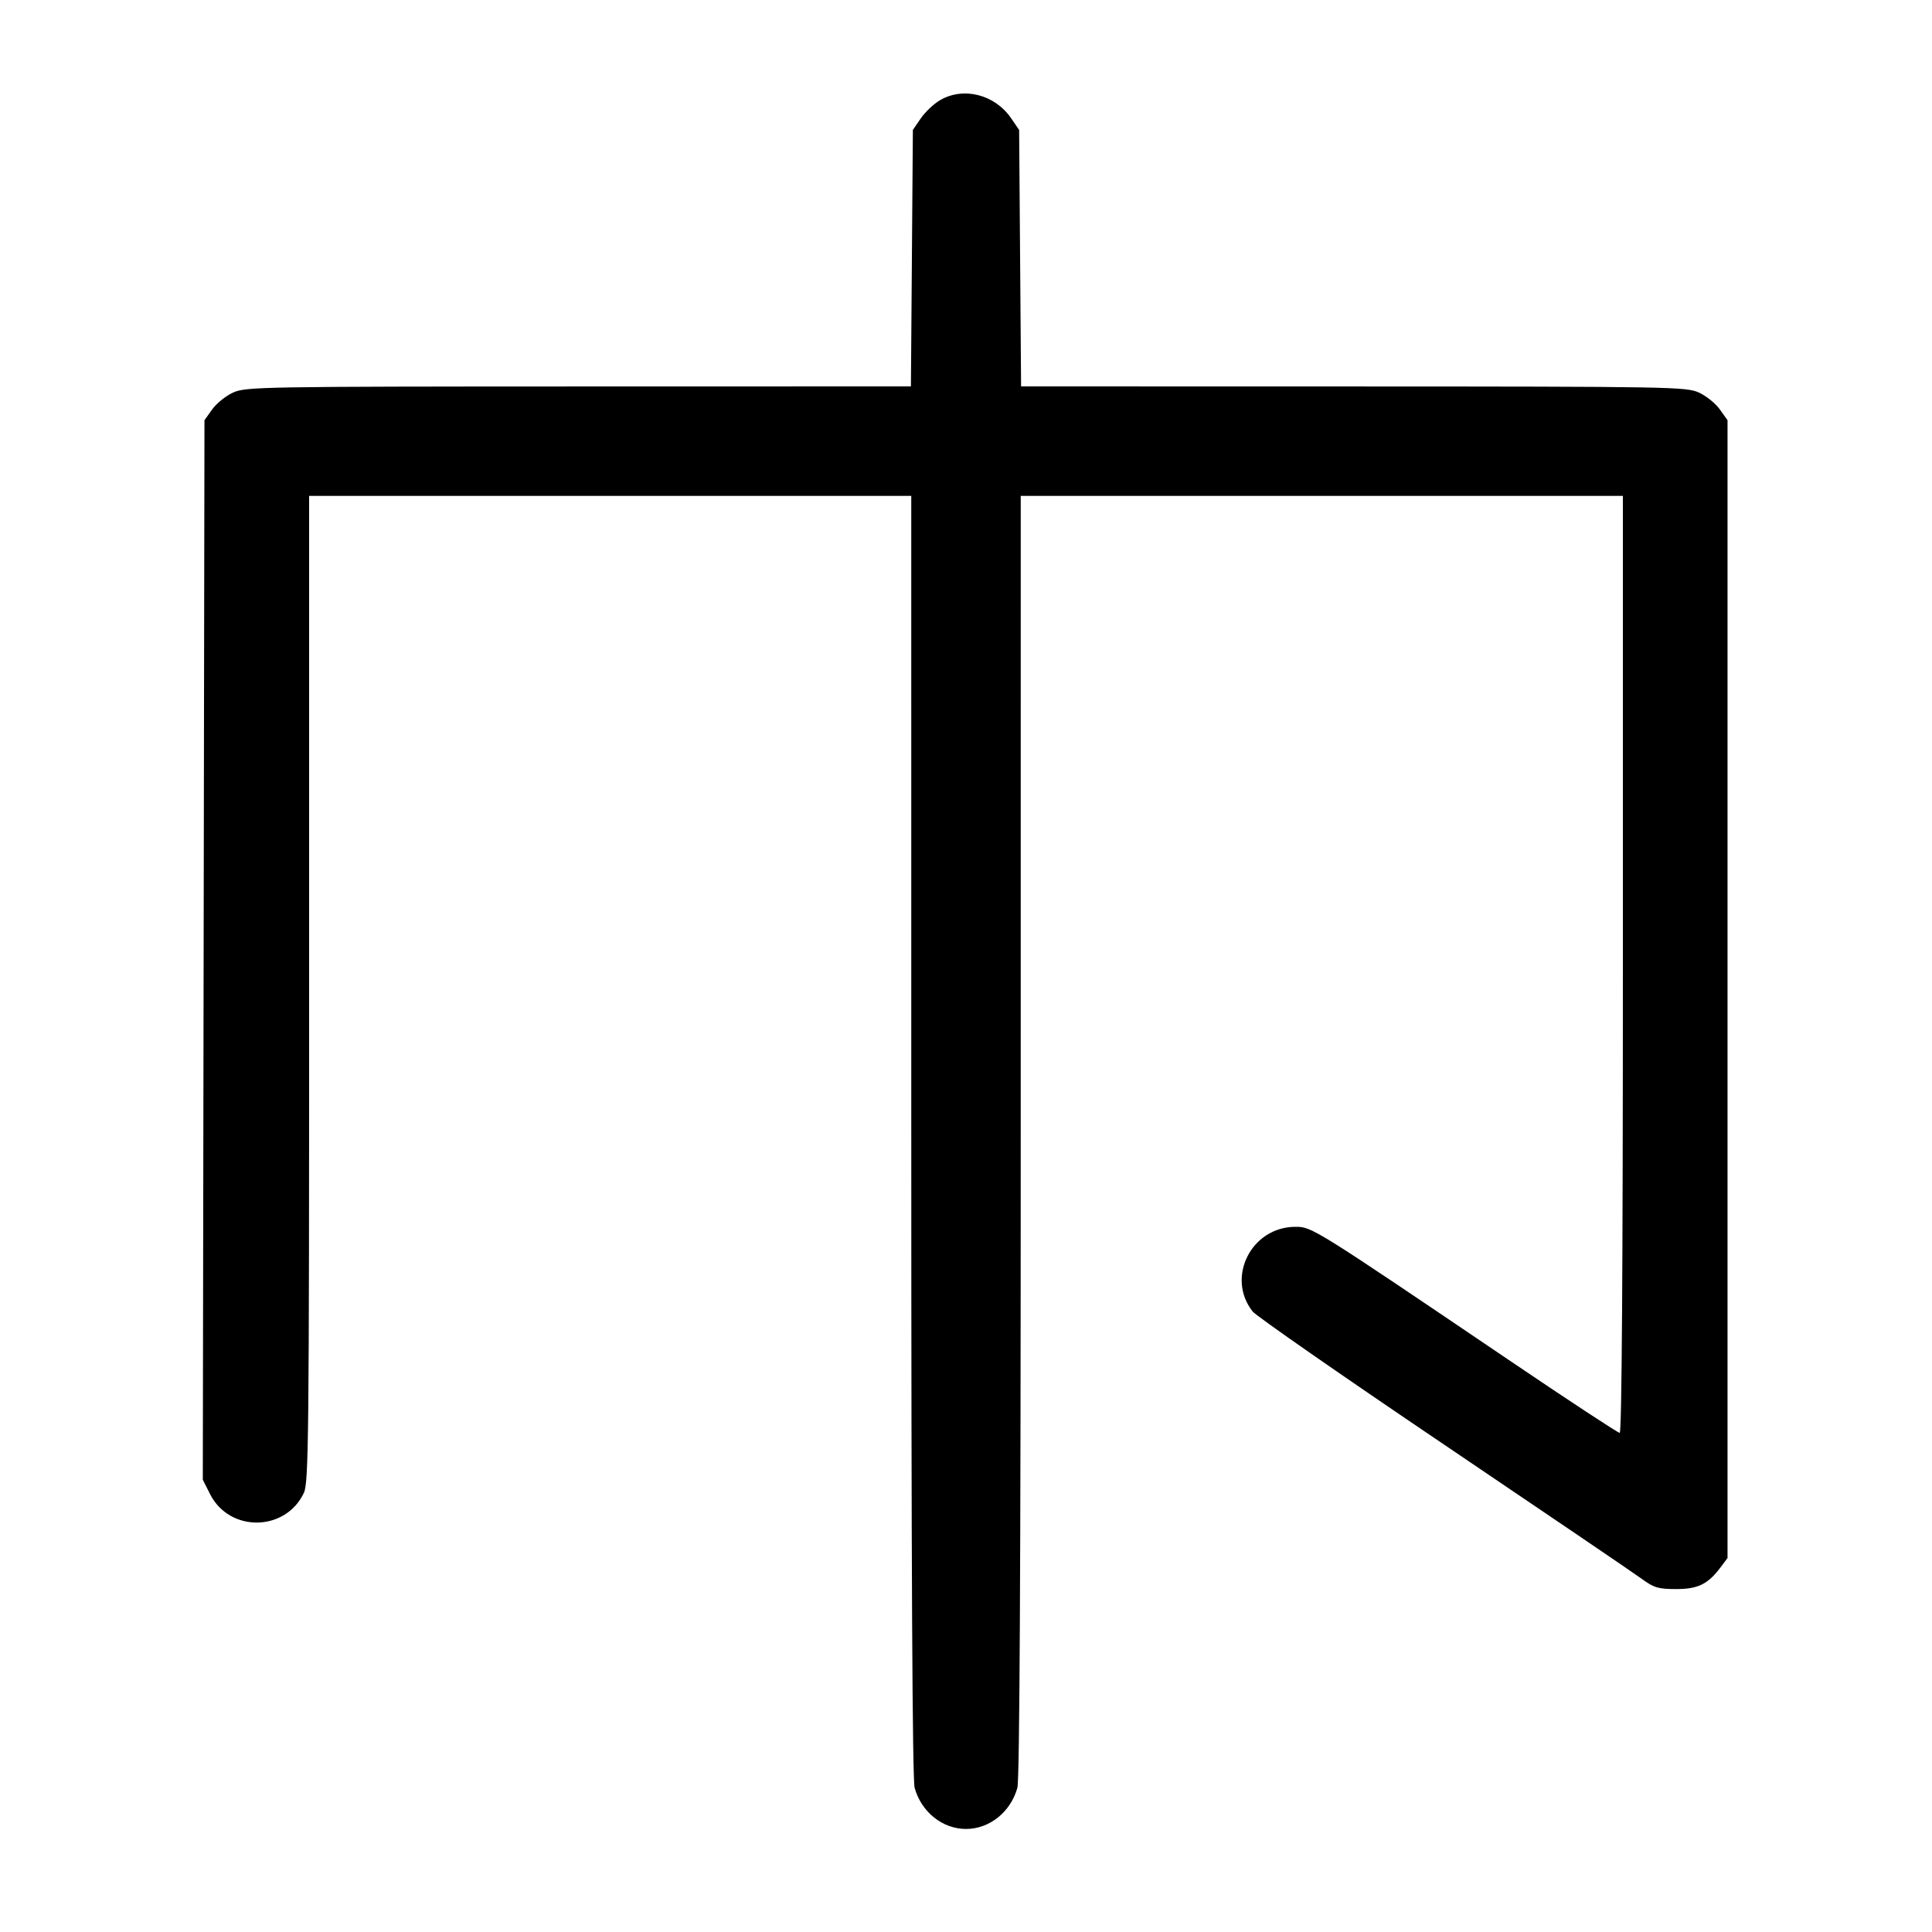
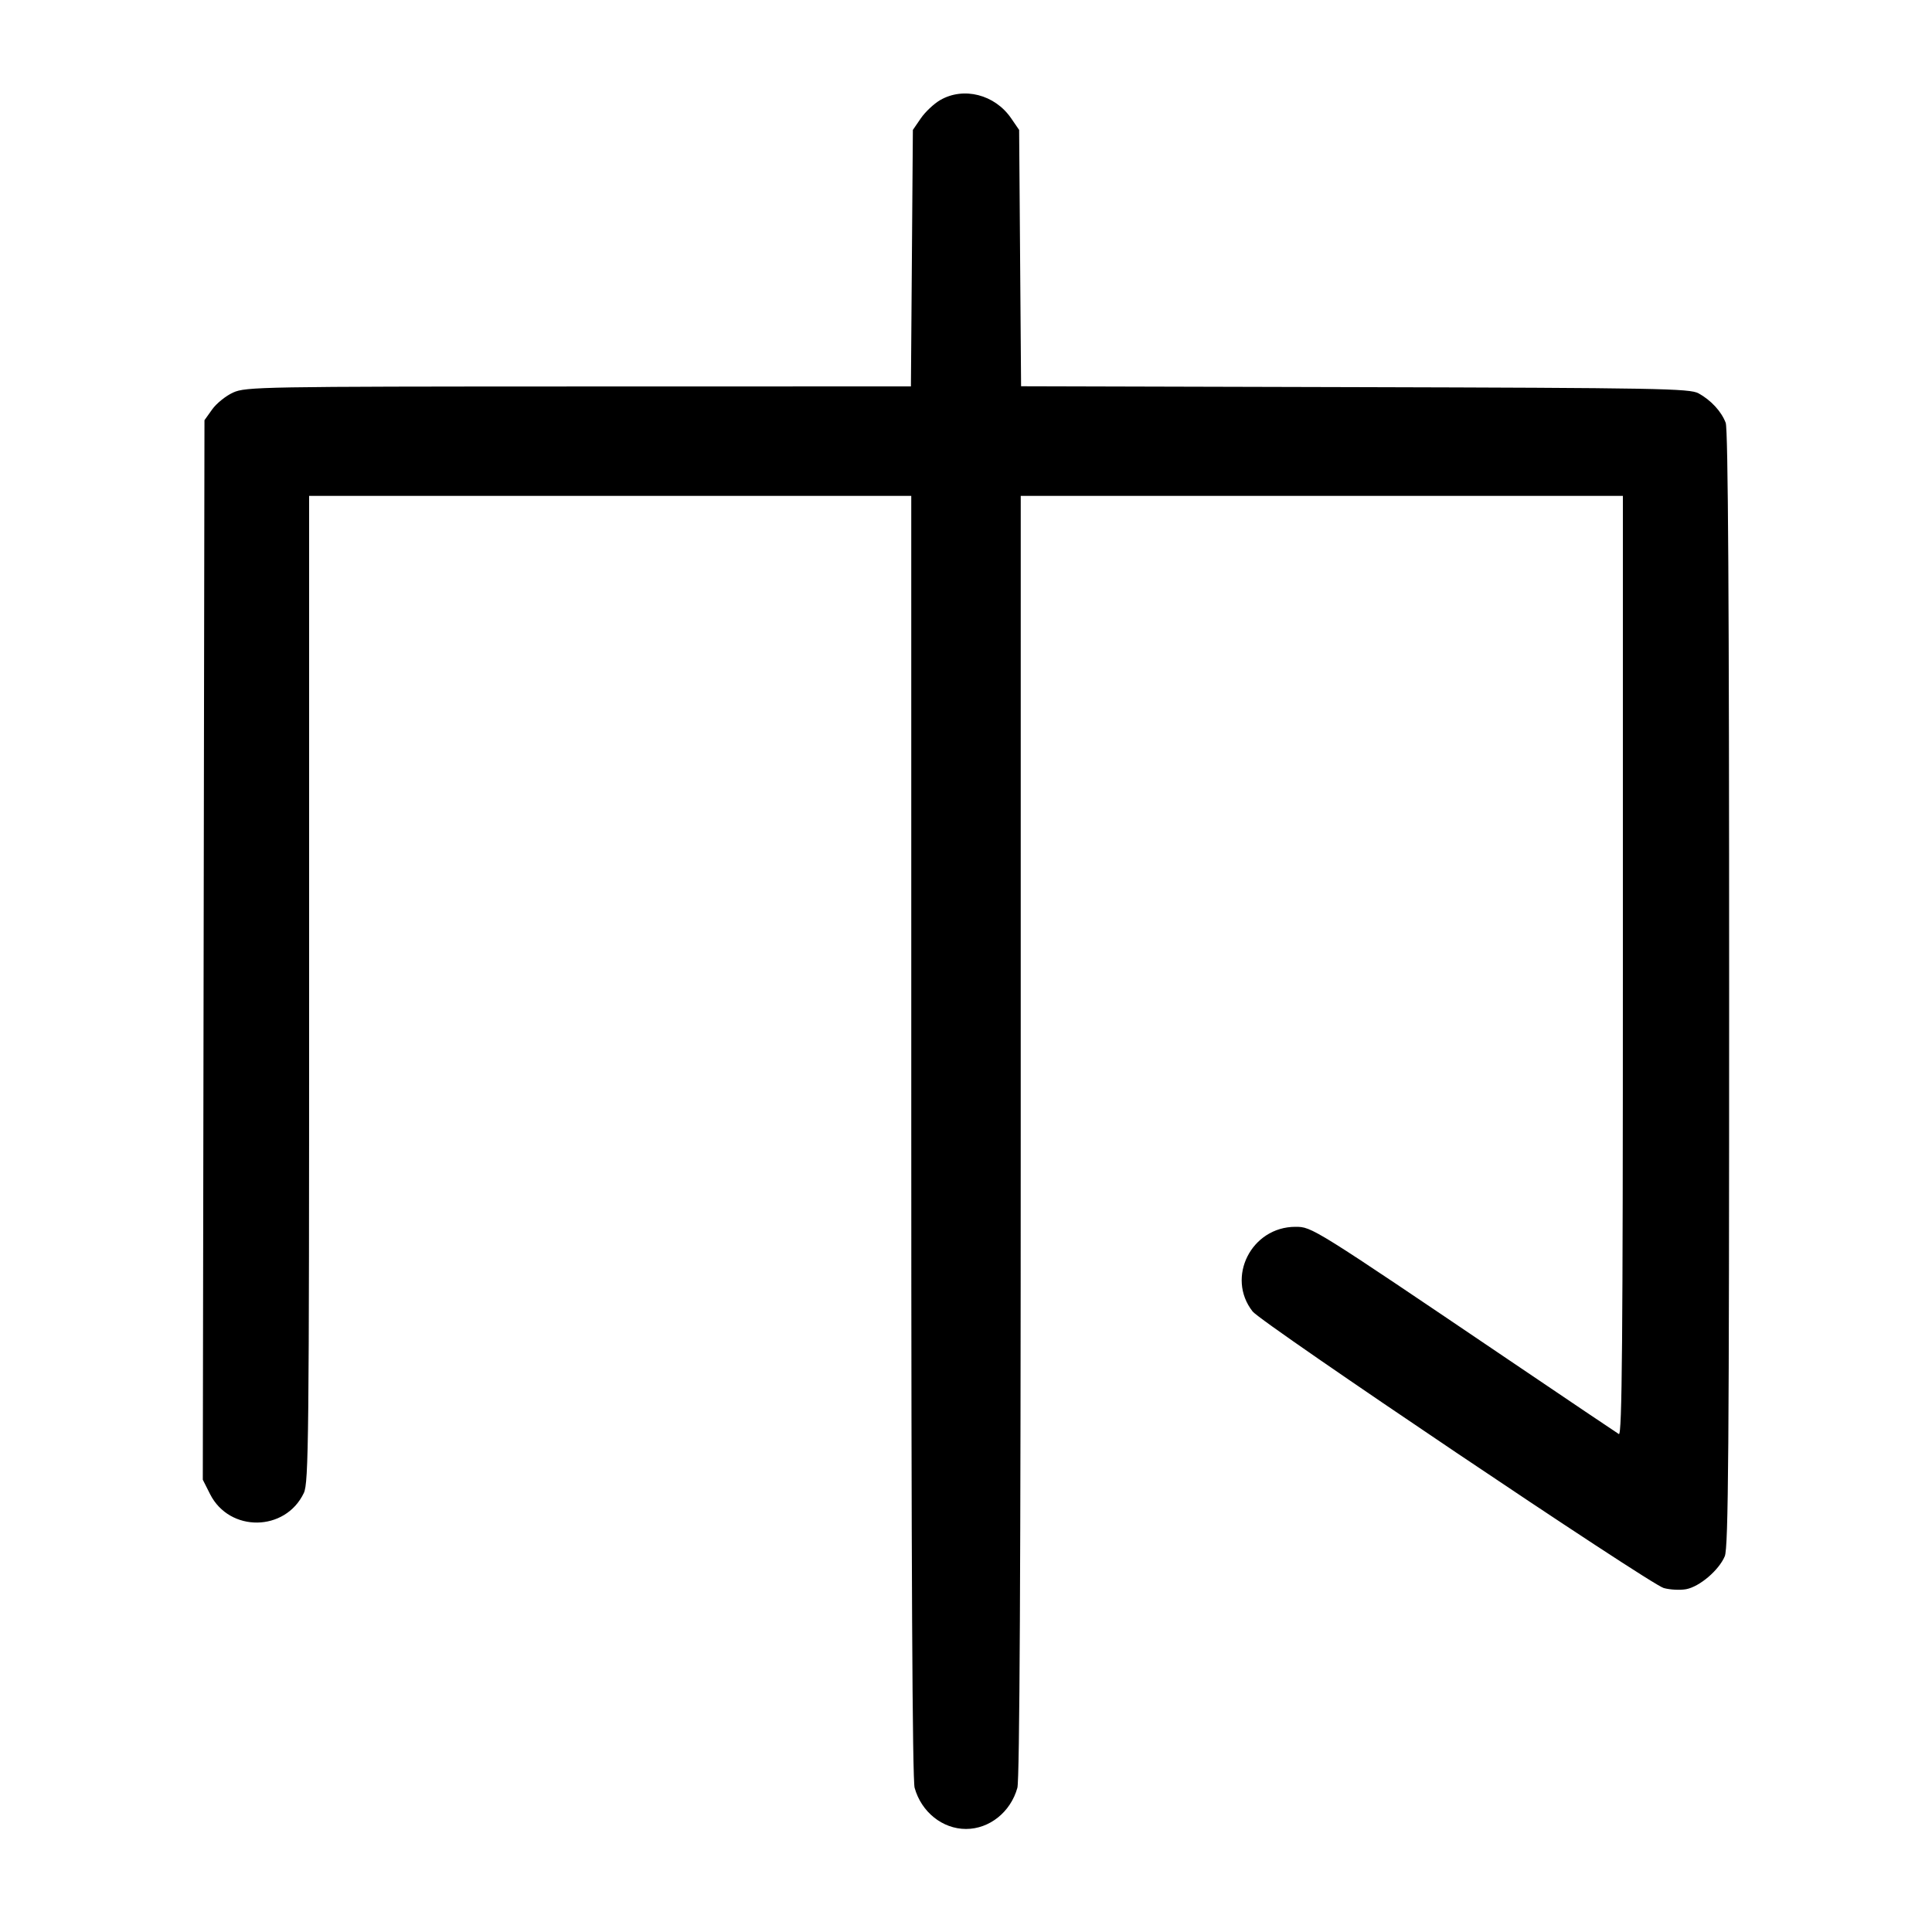
<svg xmlns="http://www.w3.org/2000/svg" width="1000" height="1000" viewBox="0 0 1000 1000" version="1.1" id="svg5">
-   <path d="M486.619 51.822 C 483.384 53.698,478.884 57.937,476.619 61.242 L 472.500 67.250 471.995 133.625 L 471.490 200.000 299.495 200.037 C 135.367 200.072,127.188 200.215,120.668 203.176 C 116.911 204.882,112.036 208.803,109.835 211.889 L 105.833 217.500 105.402 491.701 L 104.971 765.901 108.735 773.360 C 118.777 793.256,147.709 792.898,157.265 772.759 C 159.763 767.495,160.000 744.919,160.000 511.831 L 160.000 256.667 315.833 256.667 L 471.667 256.667 471.676 587.917 C 471.682 810.634,472.249 921.197,473.407 925.365 C 476.885 937.891,487.841 946.667,500.000 946.667 C 512.159 946.667,523.115 937.891,526.593 925.365 C 527.751 921.197,528.318 810.634,528.324 587.917 L 528.333 256.667 684.167 256.667 L 840.000 256.667 840.000 499.167 C 840.000 656.980,839.428 741.667,838.361 741.667 C 837.460 741.667,812.147 725.035,782.111 704.707 C 679.604 635.331,679.073 635.000,670.529 635.000 C 647.721 635.000,634.478 661.174,648.357 678.818 C 650.197 681.158,694.632 712.055,747.101 747.480 C 799.571 782.904,845.761 814.276,849.747 817.194 C 856.087 821.835,858.316 822.500,867.542 822.500 C 878.940 822.500,884.051 819.971,890.730 811.025 L 894.167 806.422 894.167 511.961 L 894.167 217.500 890.165 211.889 C 887.964 208.803,883.089 204.882,879.332 203.176 C 872.812 200.215,864.633 200.072,700.505 200.037 L 528.510 200.000 528.005 133.625 L 527.500 67.250 523.362 61.214 C 514.925 48.907,498.764 44.776,486.619 51.822 " stroke="none" fill-rule="evenodd" fill="#000000" />
+   <path d="M486.619 51.822 C 483.384 53.698,478.884 57.937,476.619 61.242 L 472.500 67.250 471.995 133.625 L 471.490 200.000 299.495 200.037 C 135.367 200.072,127.188 200.215,120.668 203.176 C 116.911 204.882,112.036 208.803,109.835 211.889 L 105.833 217.500 105.402 491.701 L 104.971 765.901 108.735 773.360 C 118.777 793.256,147.709 792.898,157.265 772.759 C 159.763 767.495,160.000 744.919,160.000 511.831 L 160.000 256.667 315.833 256.667 L 471.667 256.667 471.676 587.917 C 471.682 810.634,472.249 921.197,473.407 925.365 C 476.885 937.891,487.841 946.667,500.000 946.667 C 512.159 946.667,523.115 937.891,526.593 925.365 C 527.751 921.197,528.318 810.634,528.324 587.917 L 528.333 256.667 684.167 256.667 L 840.000 256.667 840.000 500.098 C 840.000 694.405,839.580 743.276,837.917 742.269 C 836.771 741.576,811.458 724.525,781.667 704.378 C 679.268 635.129,679.061 635.000,670.529 635.000 C 647.715 635.000,634.478 661.174,648.364 678.827 C 653.137 684.895,853.952 819.979,861.156 821.968 C 864.441 822.875,869.666 823.142,872.767 822.560 C 879.724 821.255,889.736 812.705,892.748 805.496 C 894.610 801.040,895.000 750.180,895.000 511.829 C 895.000 311.684,894.457 222.116,893.222 218.858 C 890.993 212.974,885.645 207.166,879.167 203.592 C 874.620 201.083,858.500 200.792,701.338 200.379 L 528.509 199.925 528.005 133.587 L 527.500 67.250 523.362 61.214 C 514.925 48.907,498.764 44.776,486.619 51.822 " stroke="none" fill-rule="evenodd" fill="#000000" />
</svg>
